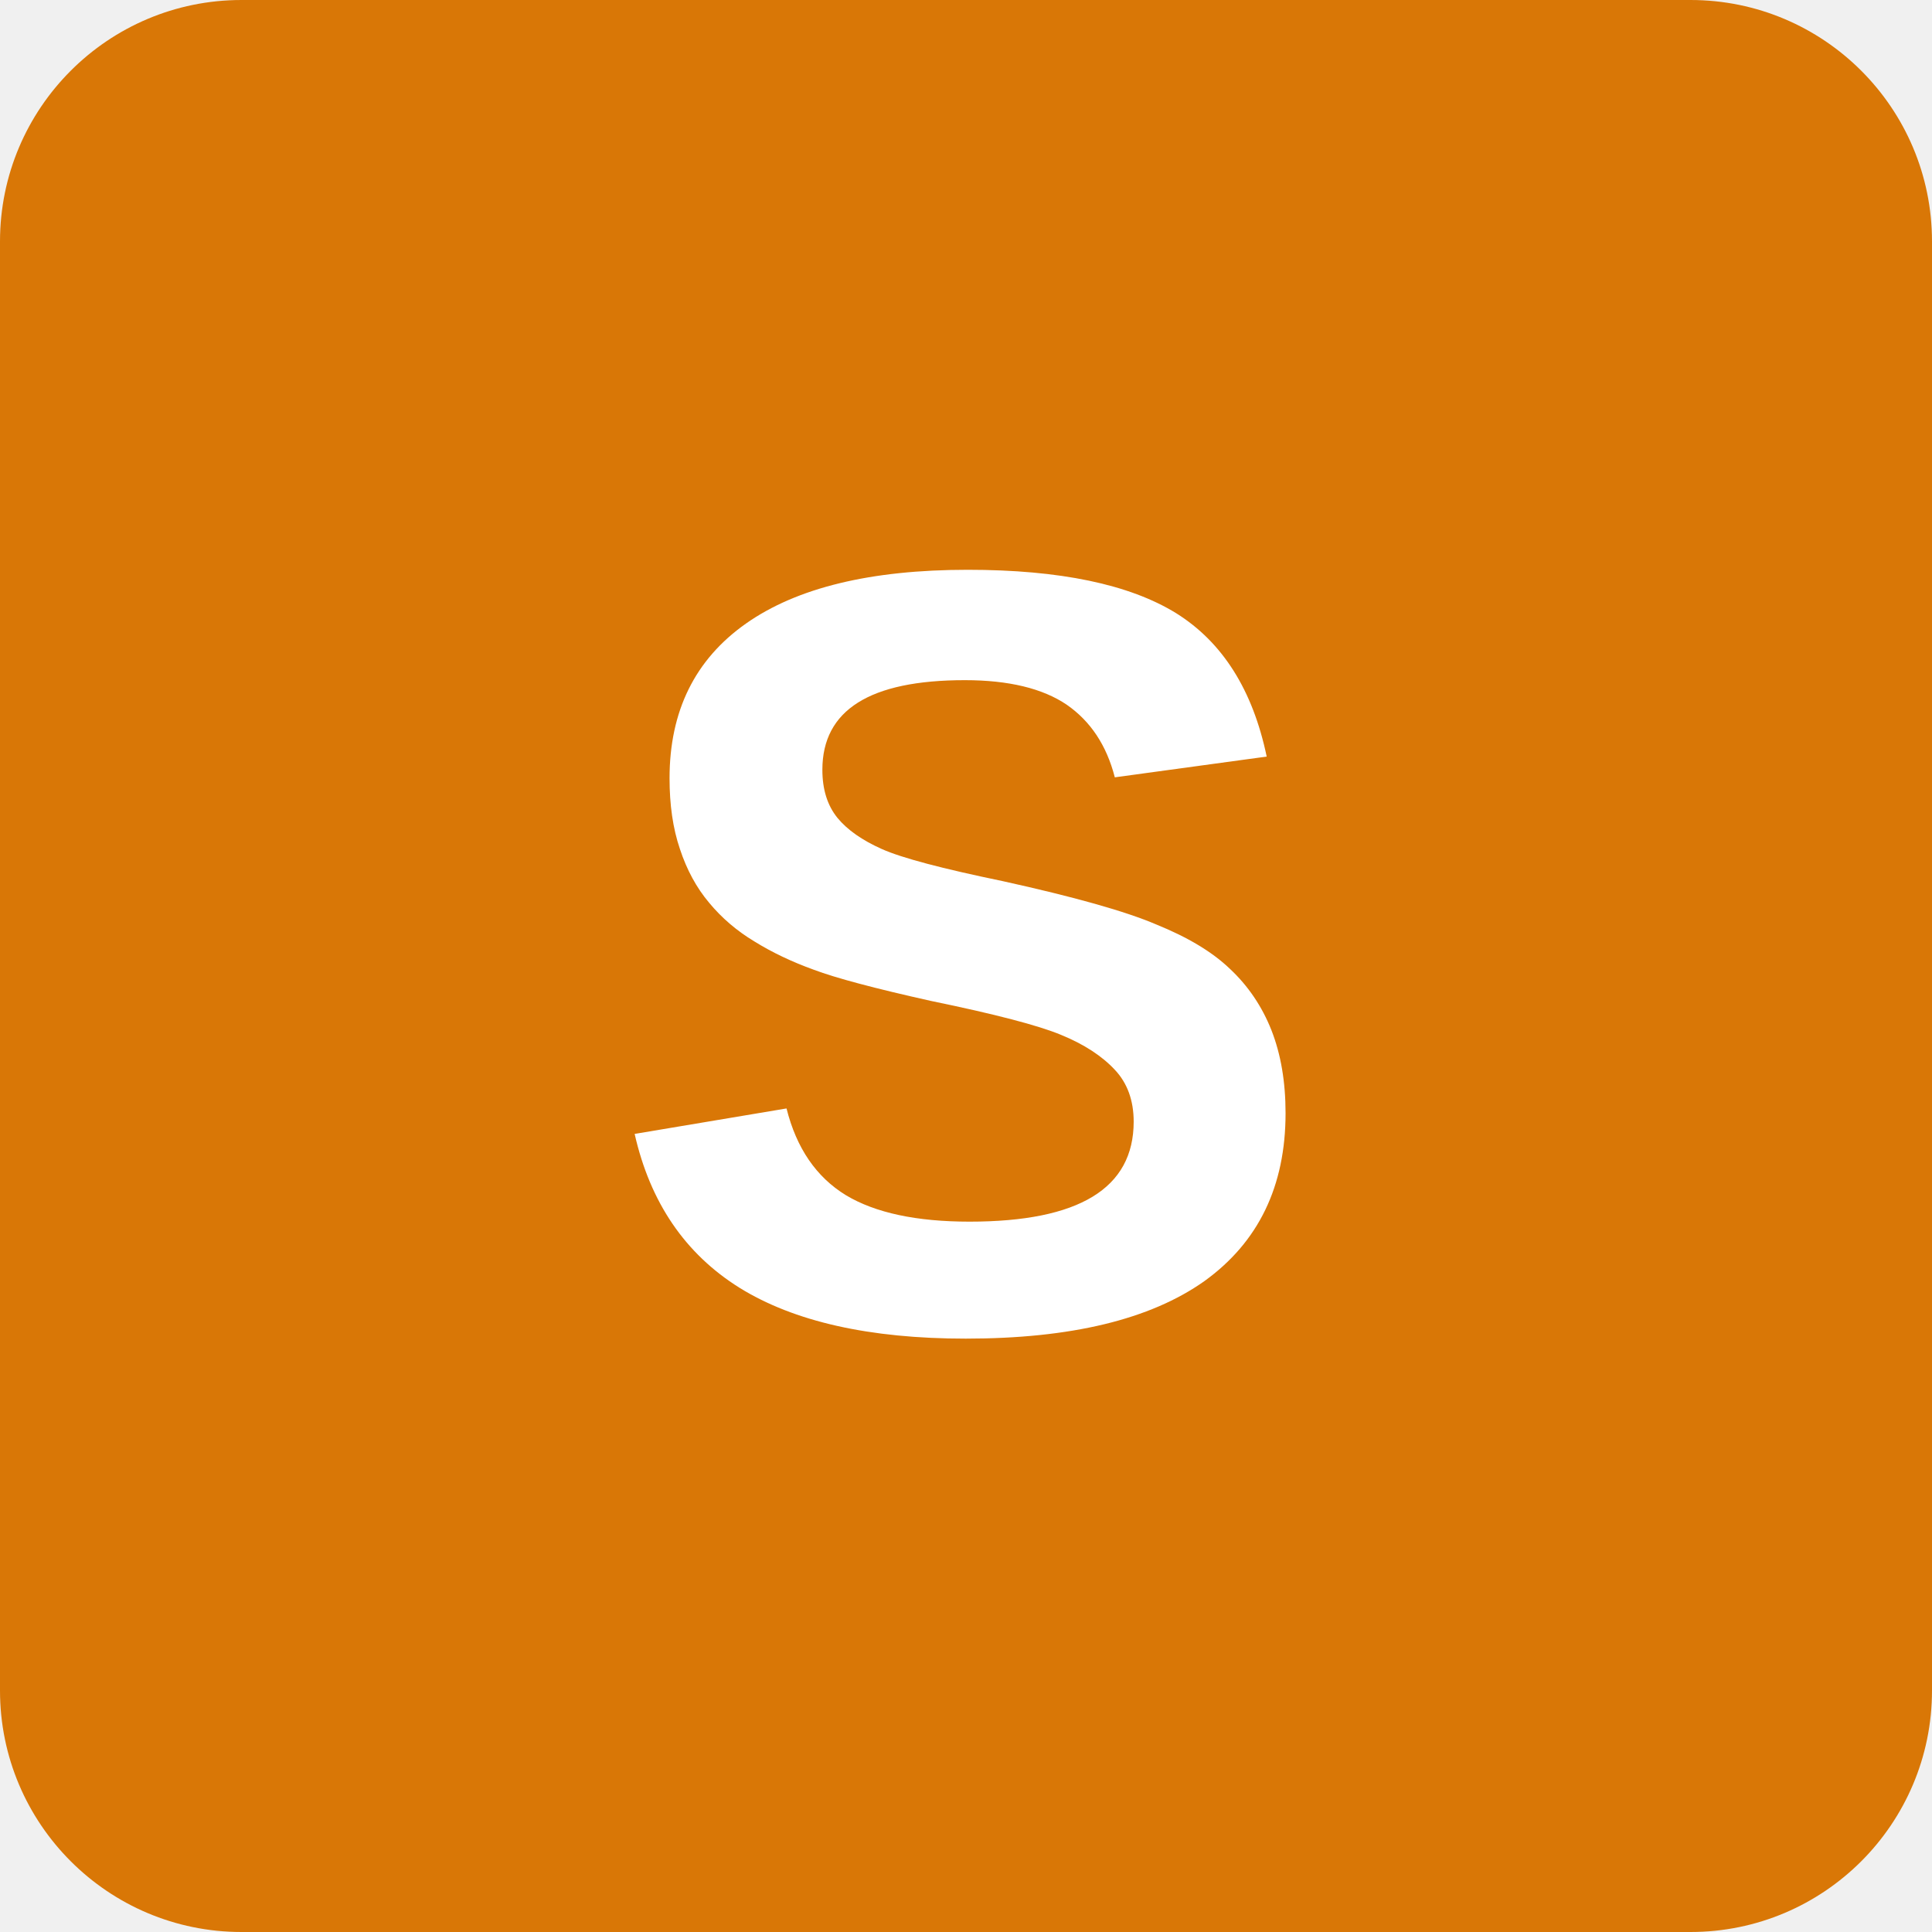
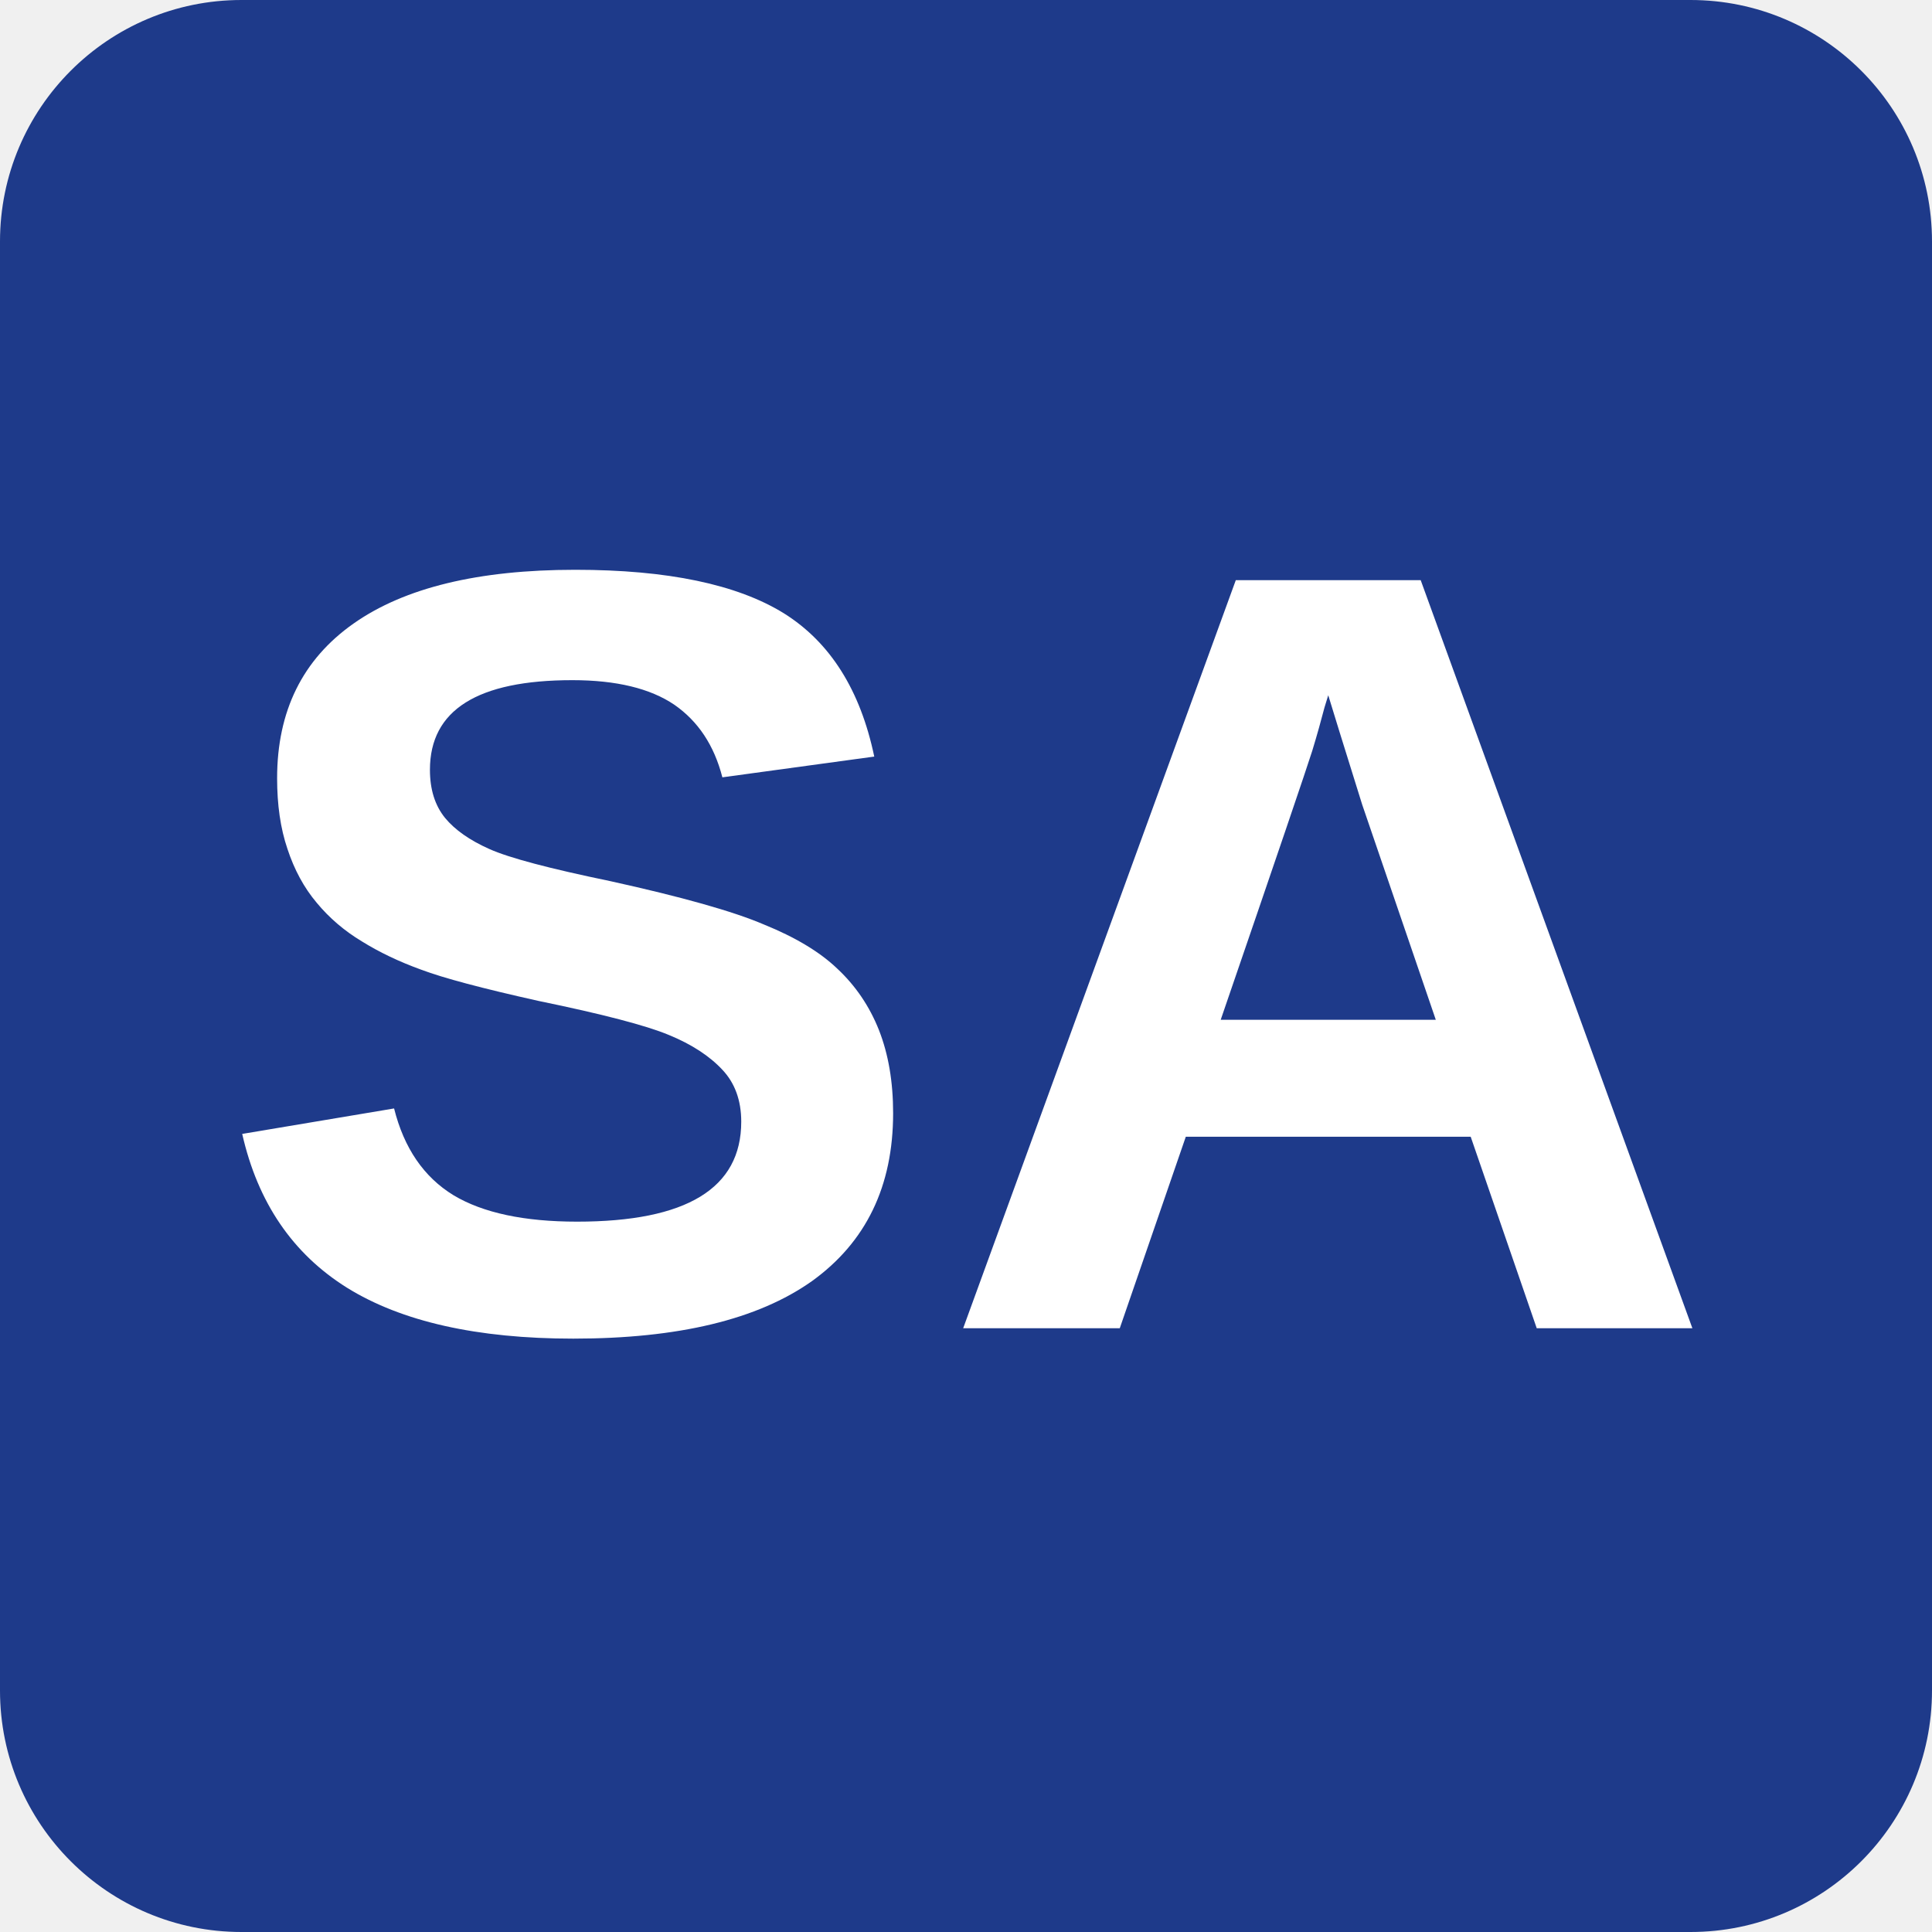
<svg xmlns="http://www.w3.org/2000/svg" viewBox="0 0 32 32">
-   <rect width="32" height="32" rx="4" fill="#D97706" />
-   <text x="16" y="22" font-family="Arial, sans-serif" font-size="18" font-weight="bold" text-anchor="middle" fill="white">S</text>
+   <rect width="32" height="32" rx="4" fill="#1e3a8a" />
+   <text x="16" y="22" font-family="Arial, sans-serif" font-size="18" font-weight="bold" text-anchor="middle" fill="white">SA</text>
</svg>
